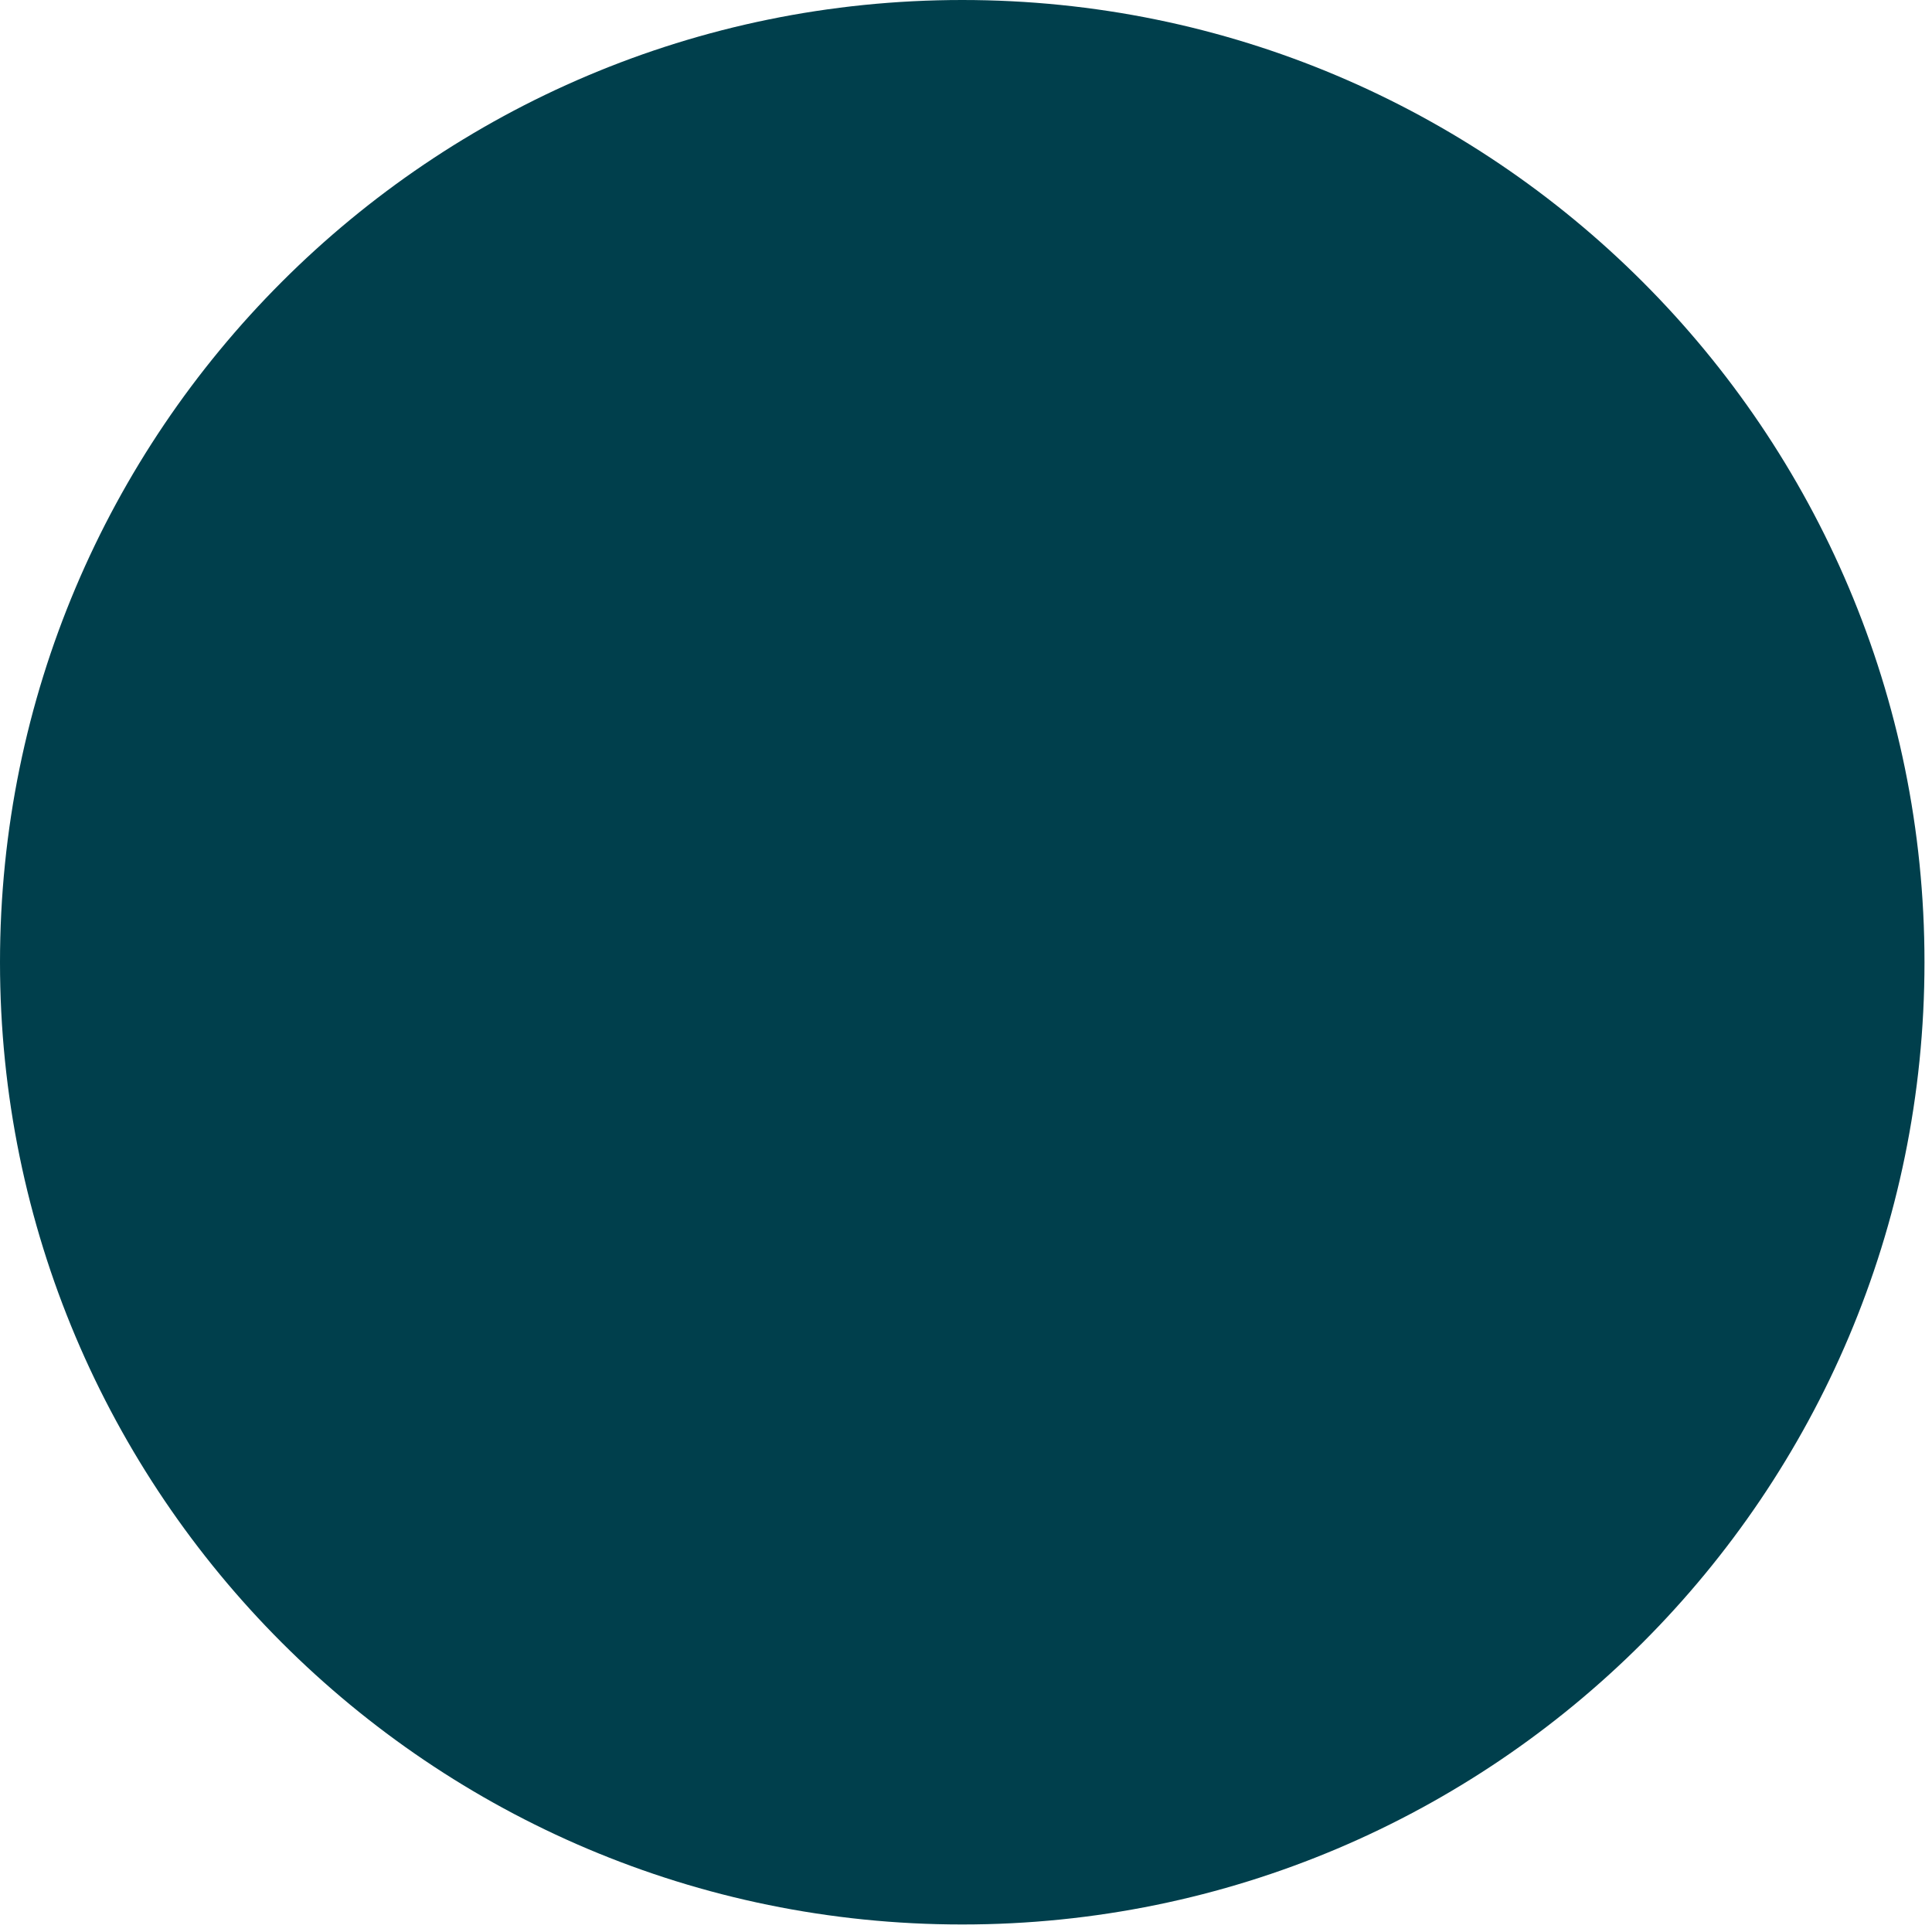
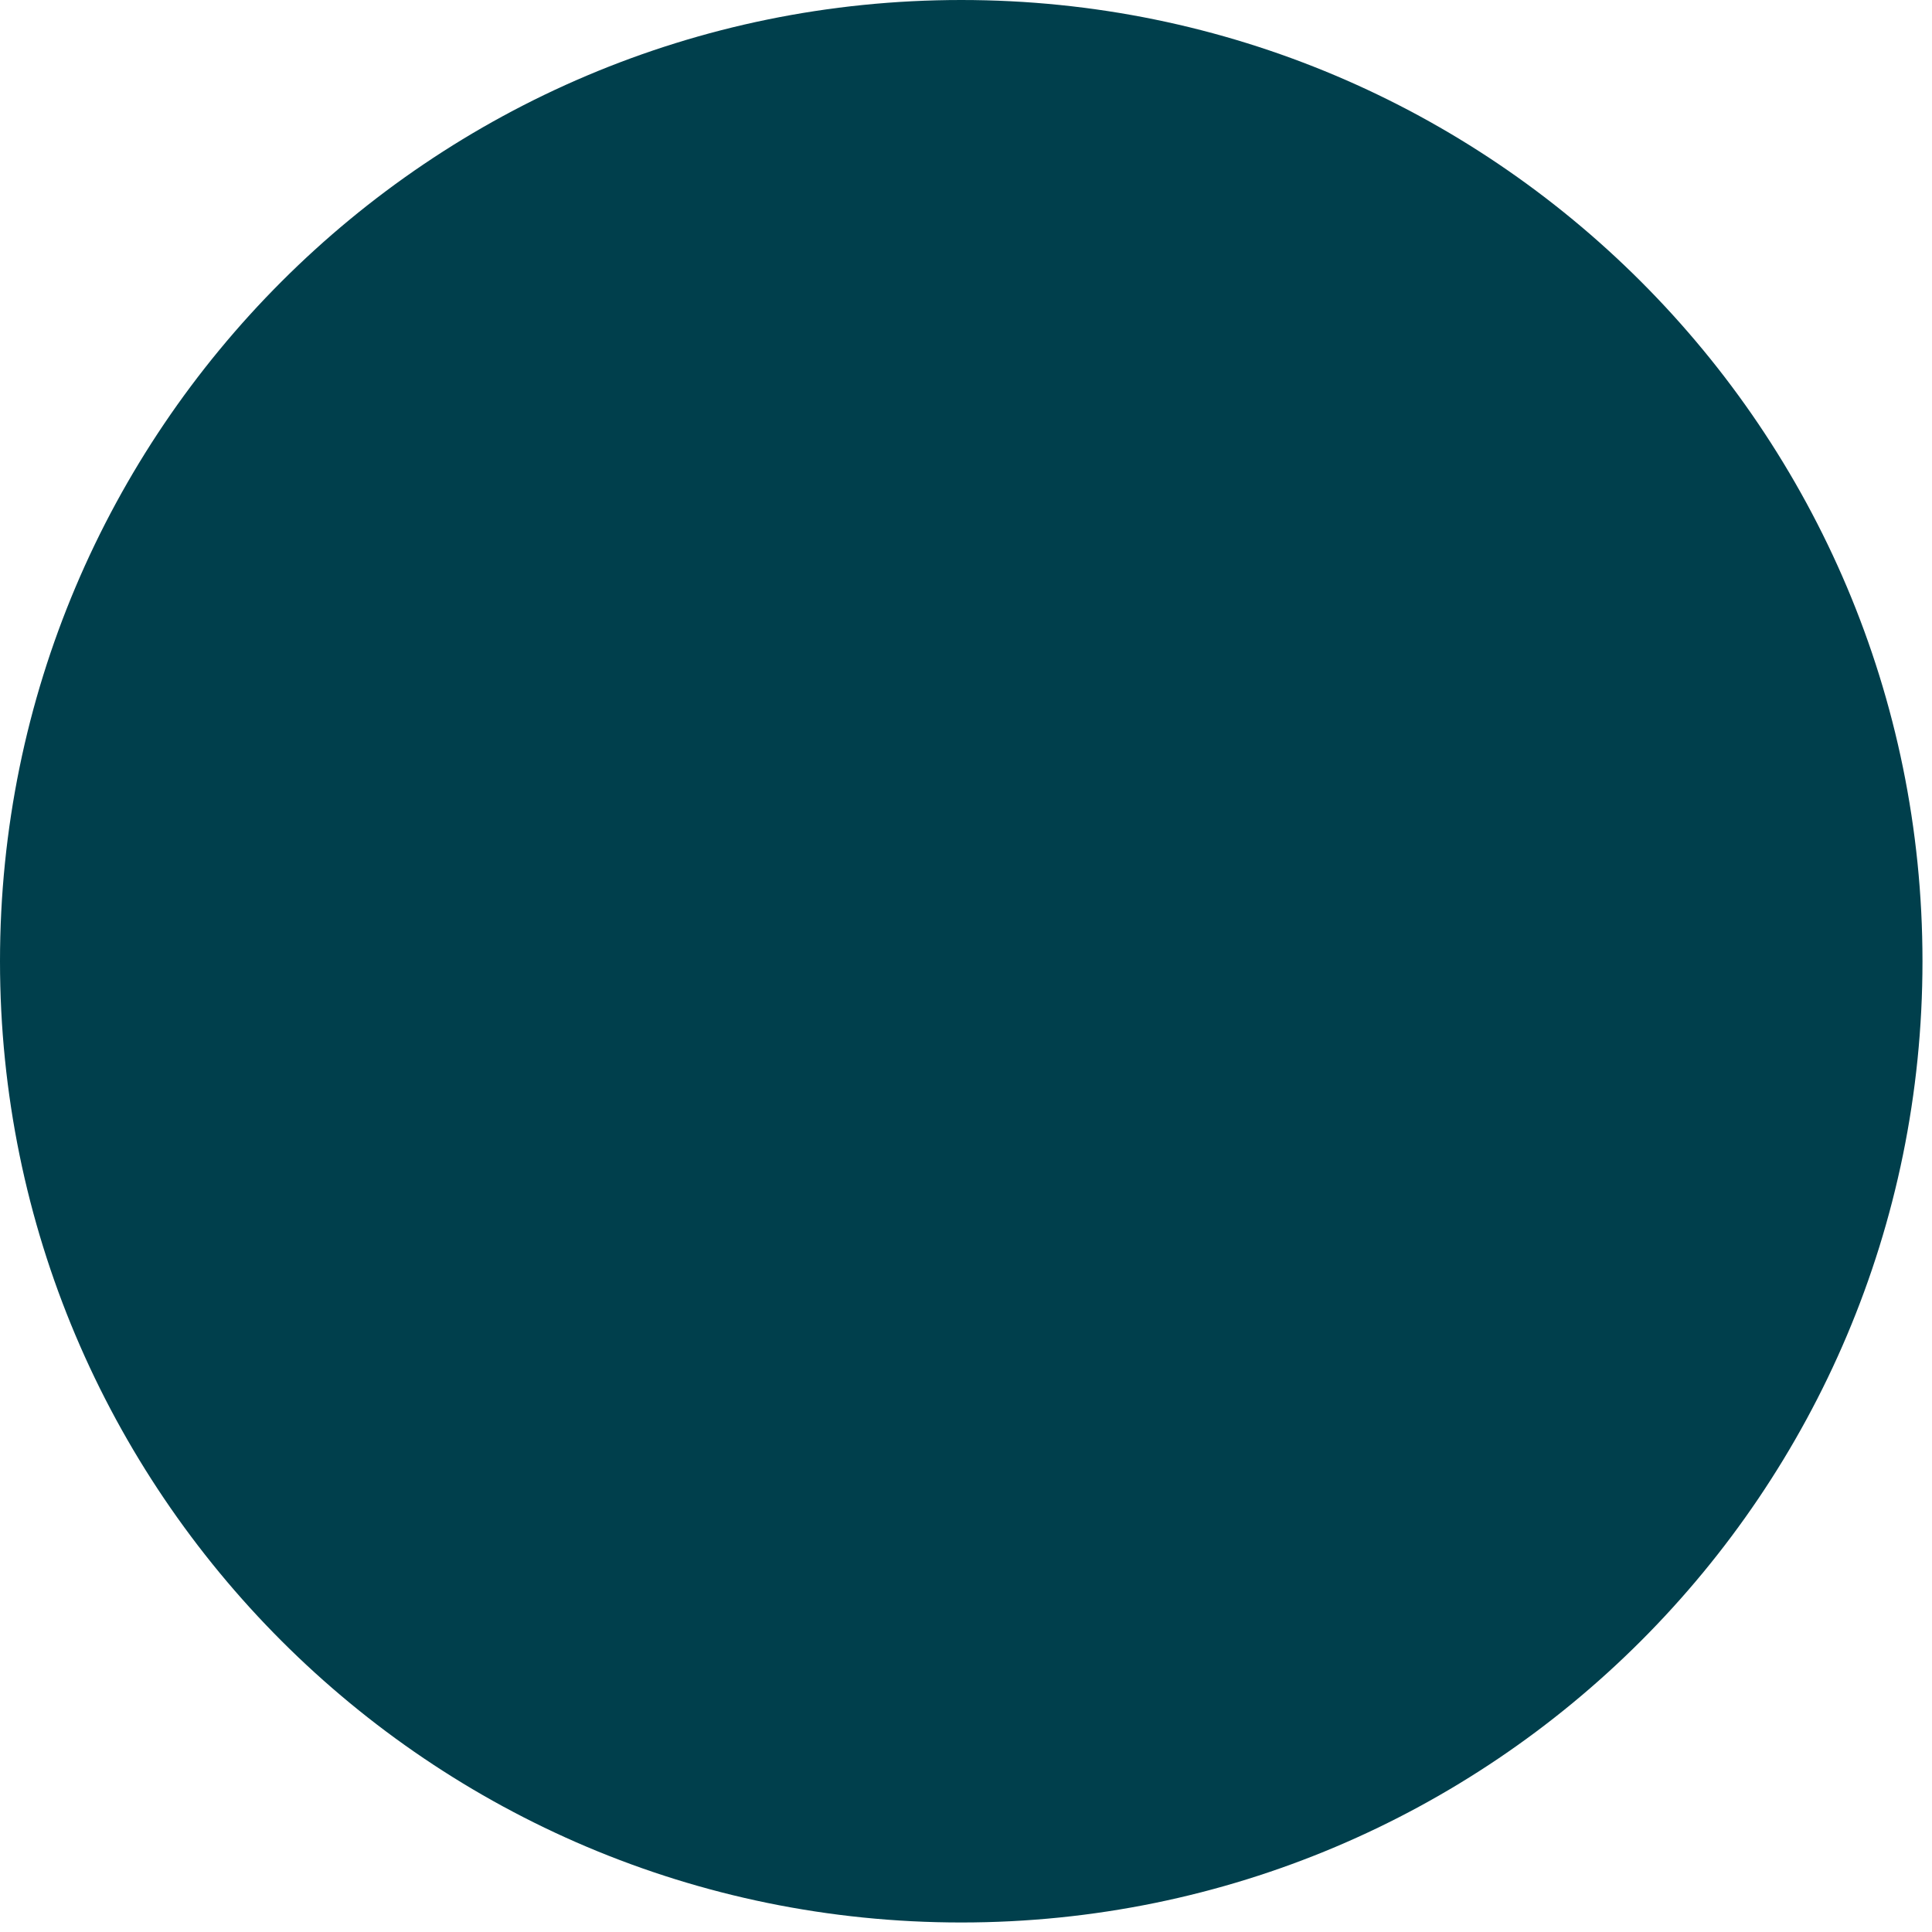
- <svg xmlns="http://www.w3.org/2000/svg" version="1.1" id="Layer_1" x="0px" y="0px" viewBox="0 0 25.7 25.7" style="enable-background:new 0 0 25.7 25.7;" xml:space="preserve">
+ <svg xmlns="http://www.w3.org/2000/svg" version="1.1" id="Layer_1" x="0px" y="0px" viewBox="0 0 20.3 20.3" style="enable-background:new 0 0 20.3 20.3;" xml:space="preserve">
  <style type="text/css">
	.st0{fill:#003F4C;}
</style>
-   <circle class="st0" cx="12.8" cy="12.8" r="12.8" />
+   <circle class="st0" cx="10.1" cy="10.1" r="10.1" />
</svg>
